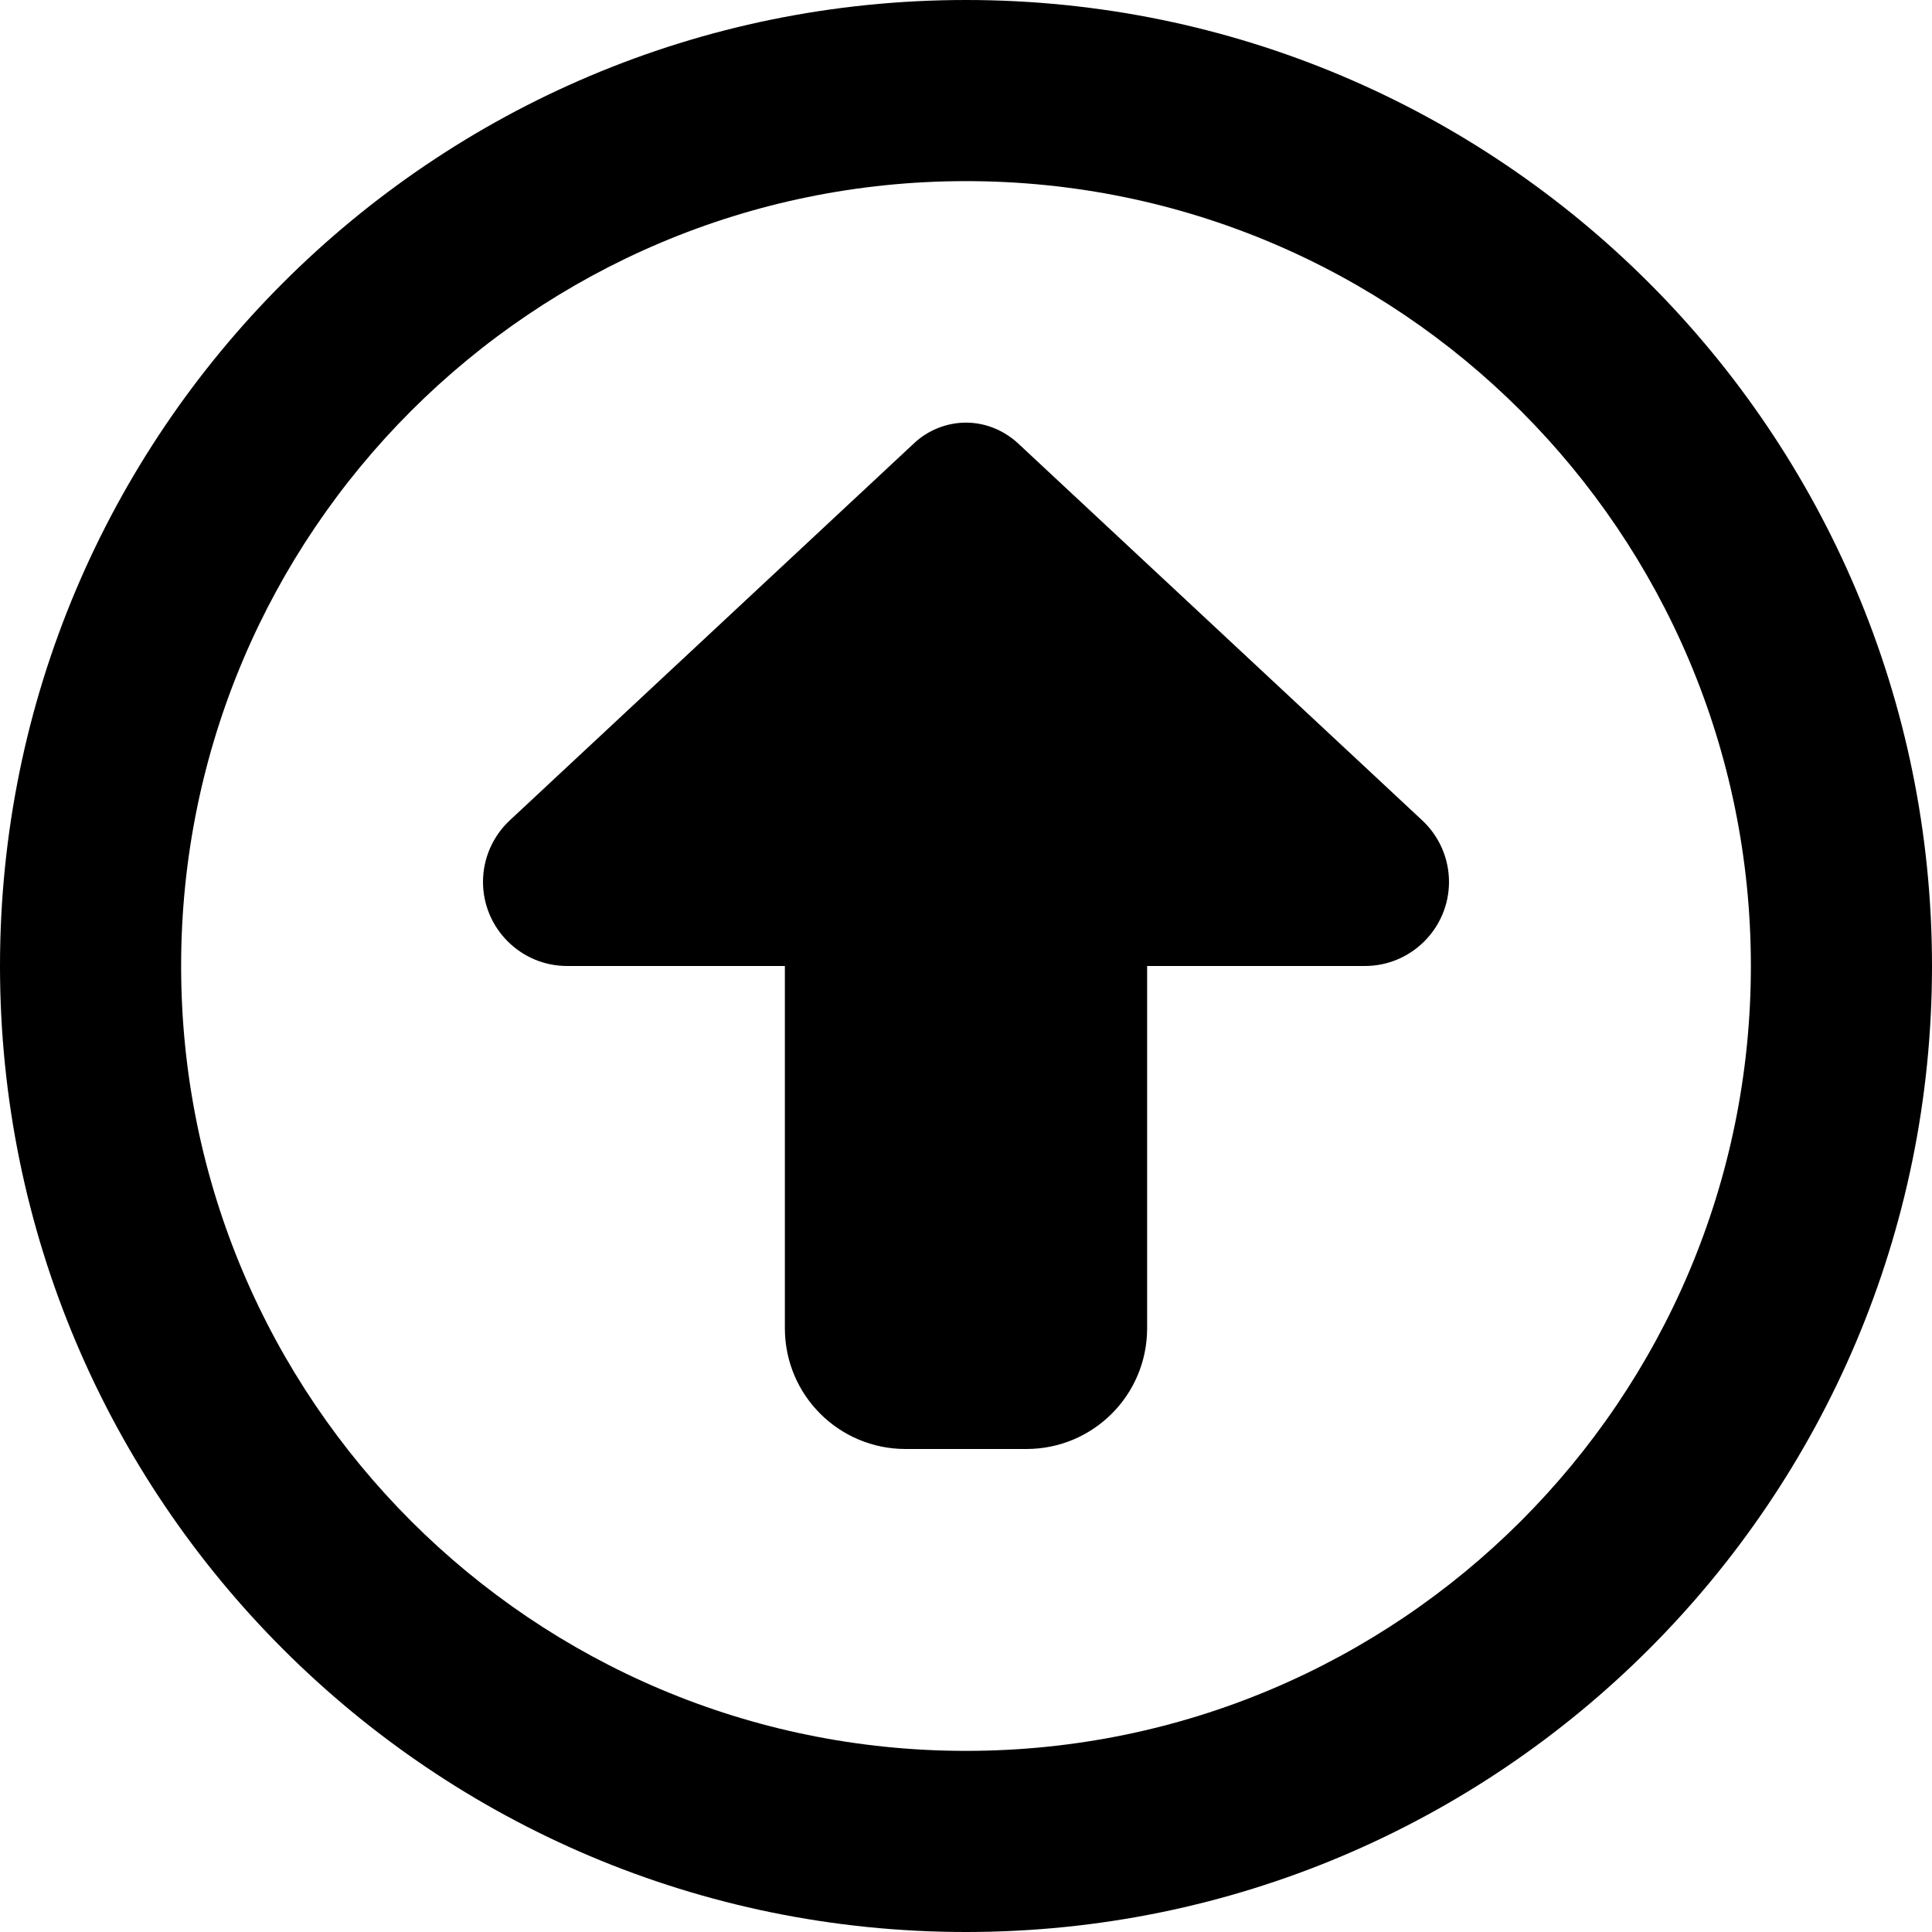
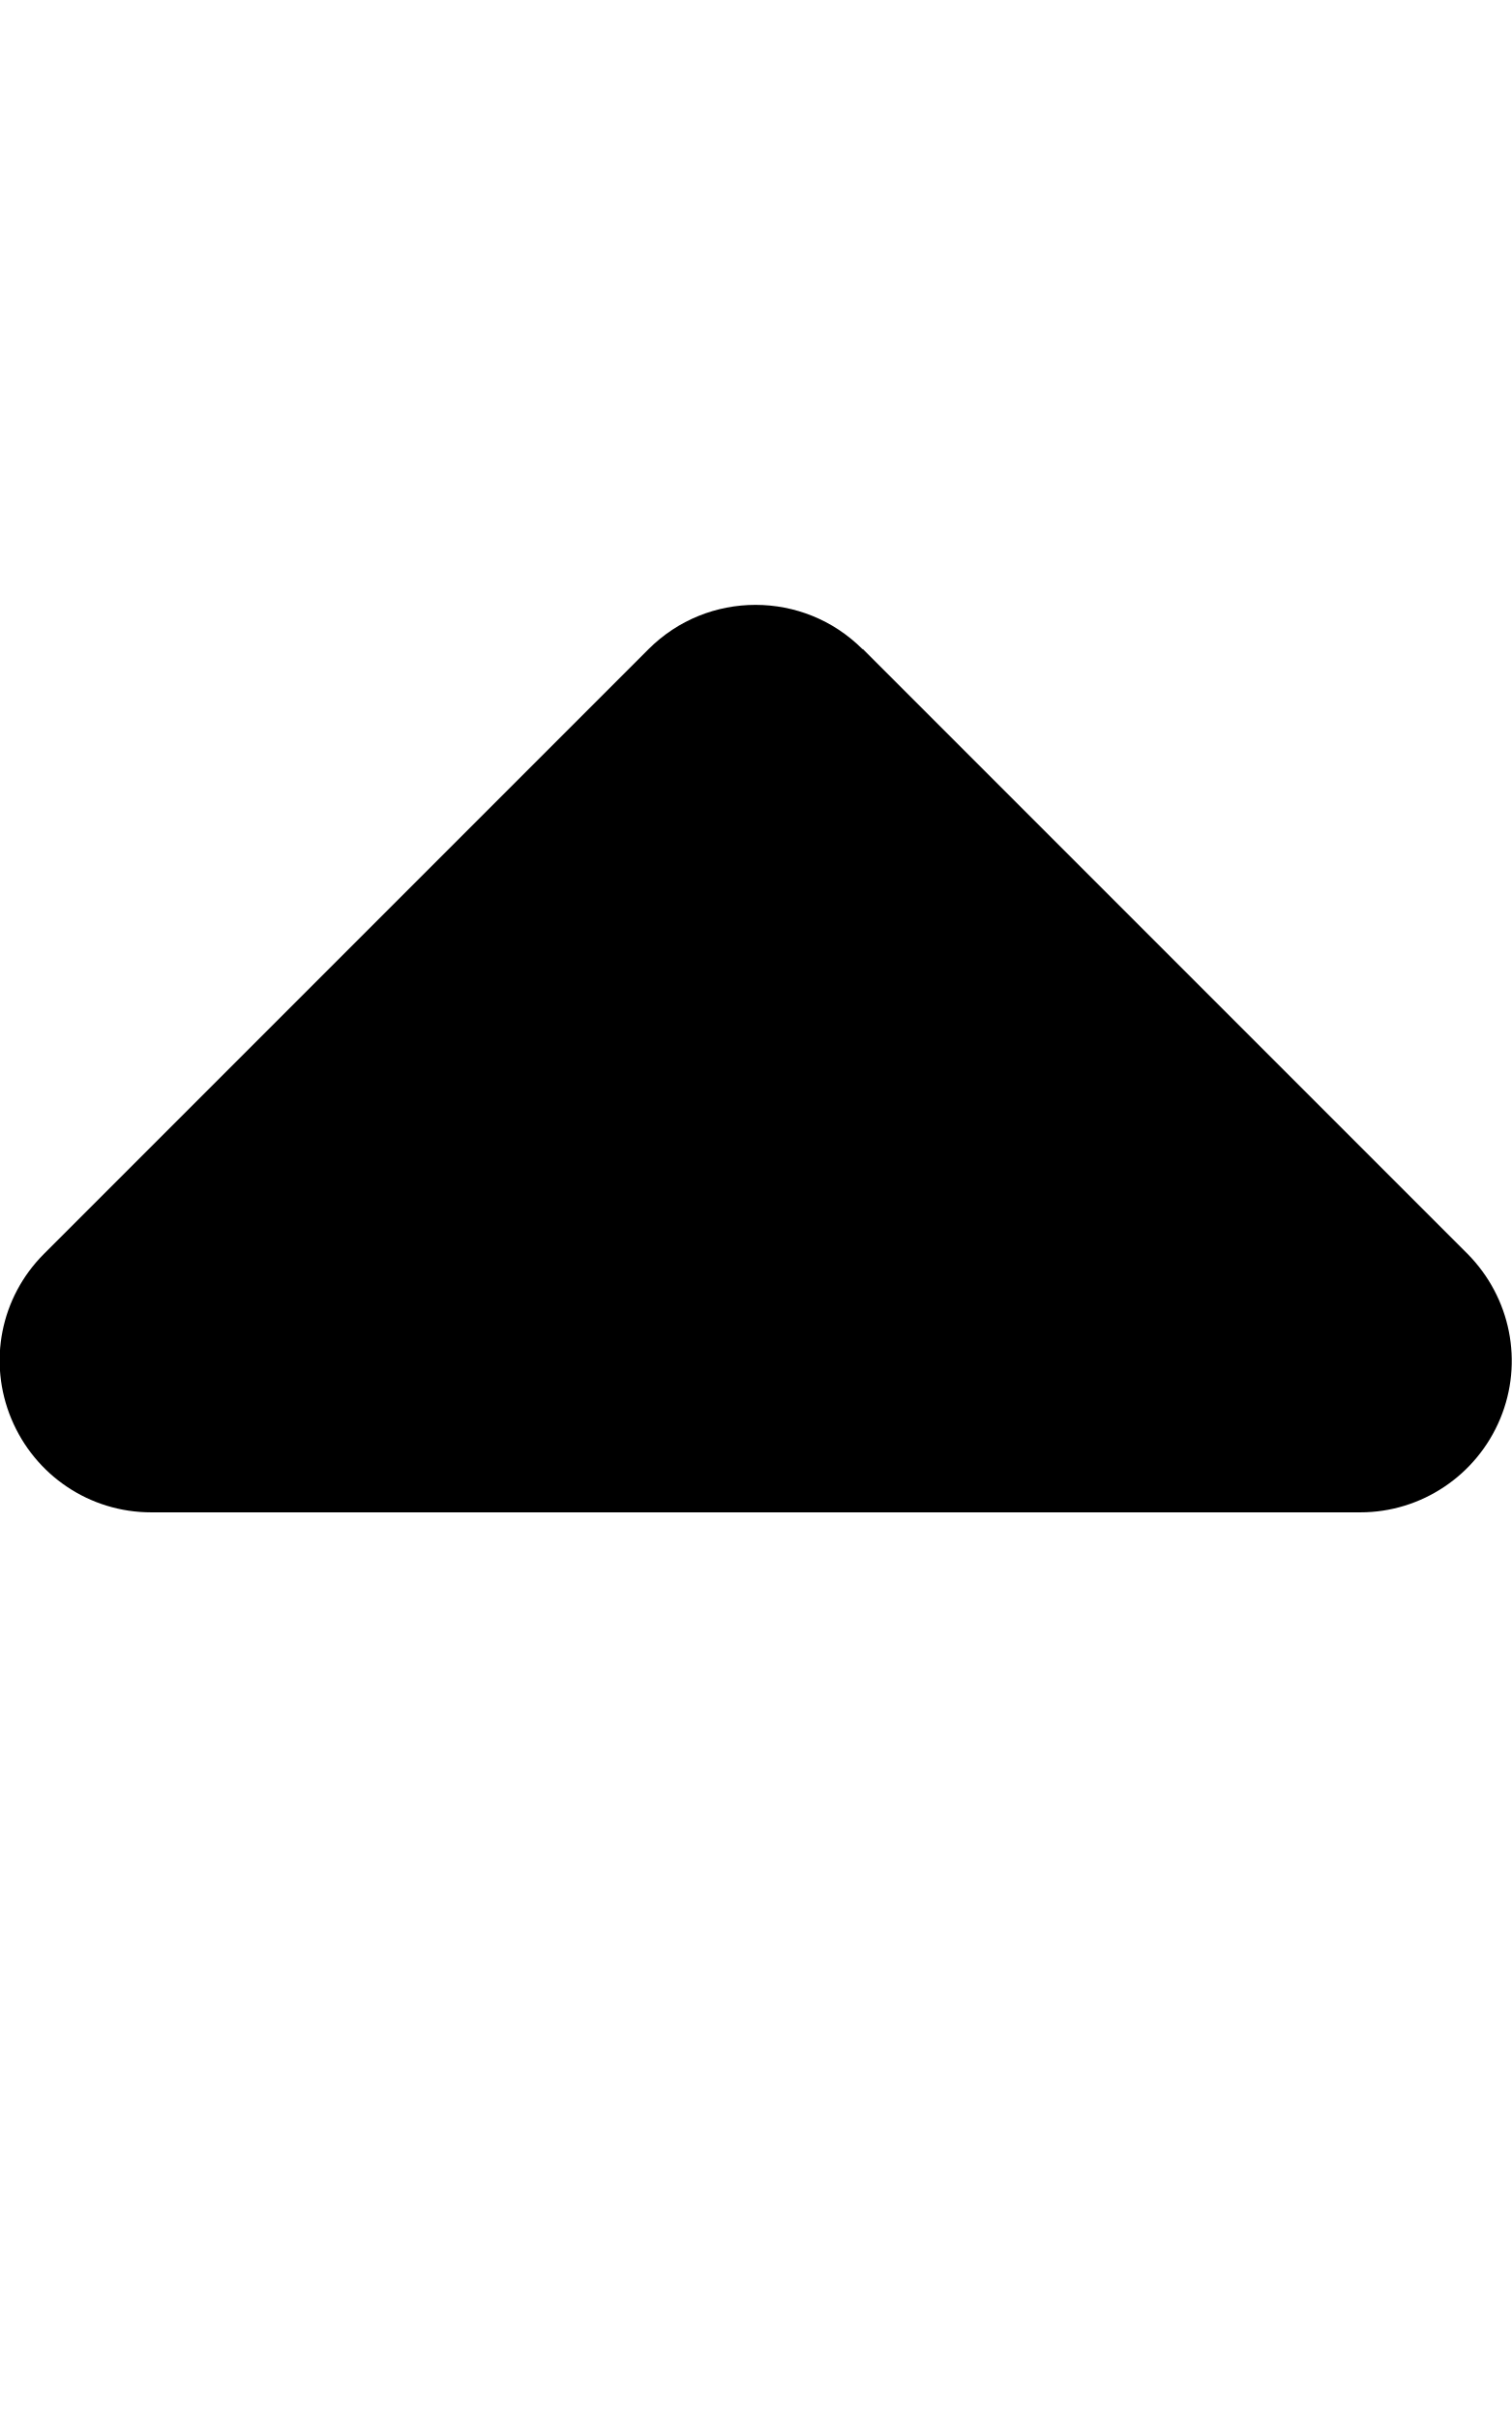
- <svg xmlns="http://www.w3.org/2000/svg" height="1em" viewBox="0 0 512 512">
-   <path d="M256 48a208 208 0 1 1 0 416 208 208 0 1 1 0-416zm0 464A256 256 0 1 0 256 0a256 256 0 1 0 0 512zM135.1 217.4c-4.5 4.2-7.1 10.1-7.1 16.3c0 12.3 10 22.3 22.3 22.3H208v96c0 17.7 14.3 32 32 32h32c17.7 0 32-14.3 32-32V256h57.7c12.3 0 22.3-10 22.3-22.3c0-6.2-2.6-12.1-7.1-16.3L269.8 117.5c-3.8-3.5-8.7-5.5-13.8-5.5s-10.1 2-13.8 5.5L135.1 217.4z" />
+ <svg xmlns="http://www.w3.org/2000/svg" height="16" width="10" viewBox="0 0 320 512">
+   <path d="M182.6 137.4c-12.5-12.5-32.8-12.5-45.3 0l-128 128c-9.2 9.2-11.9 22.9-6.9 34.9s16.6 19.8 29.6 19.8H288c12.9 0 24.6-7.8 29.6-19.8s2.2-25.7-6.9-34.9l-128-128z" />
</svg>
